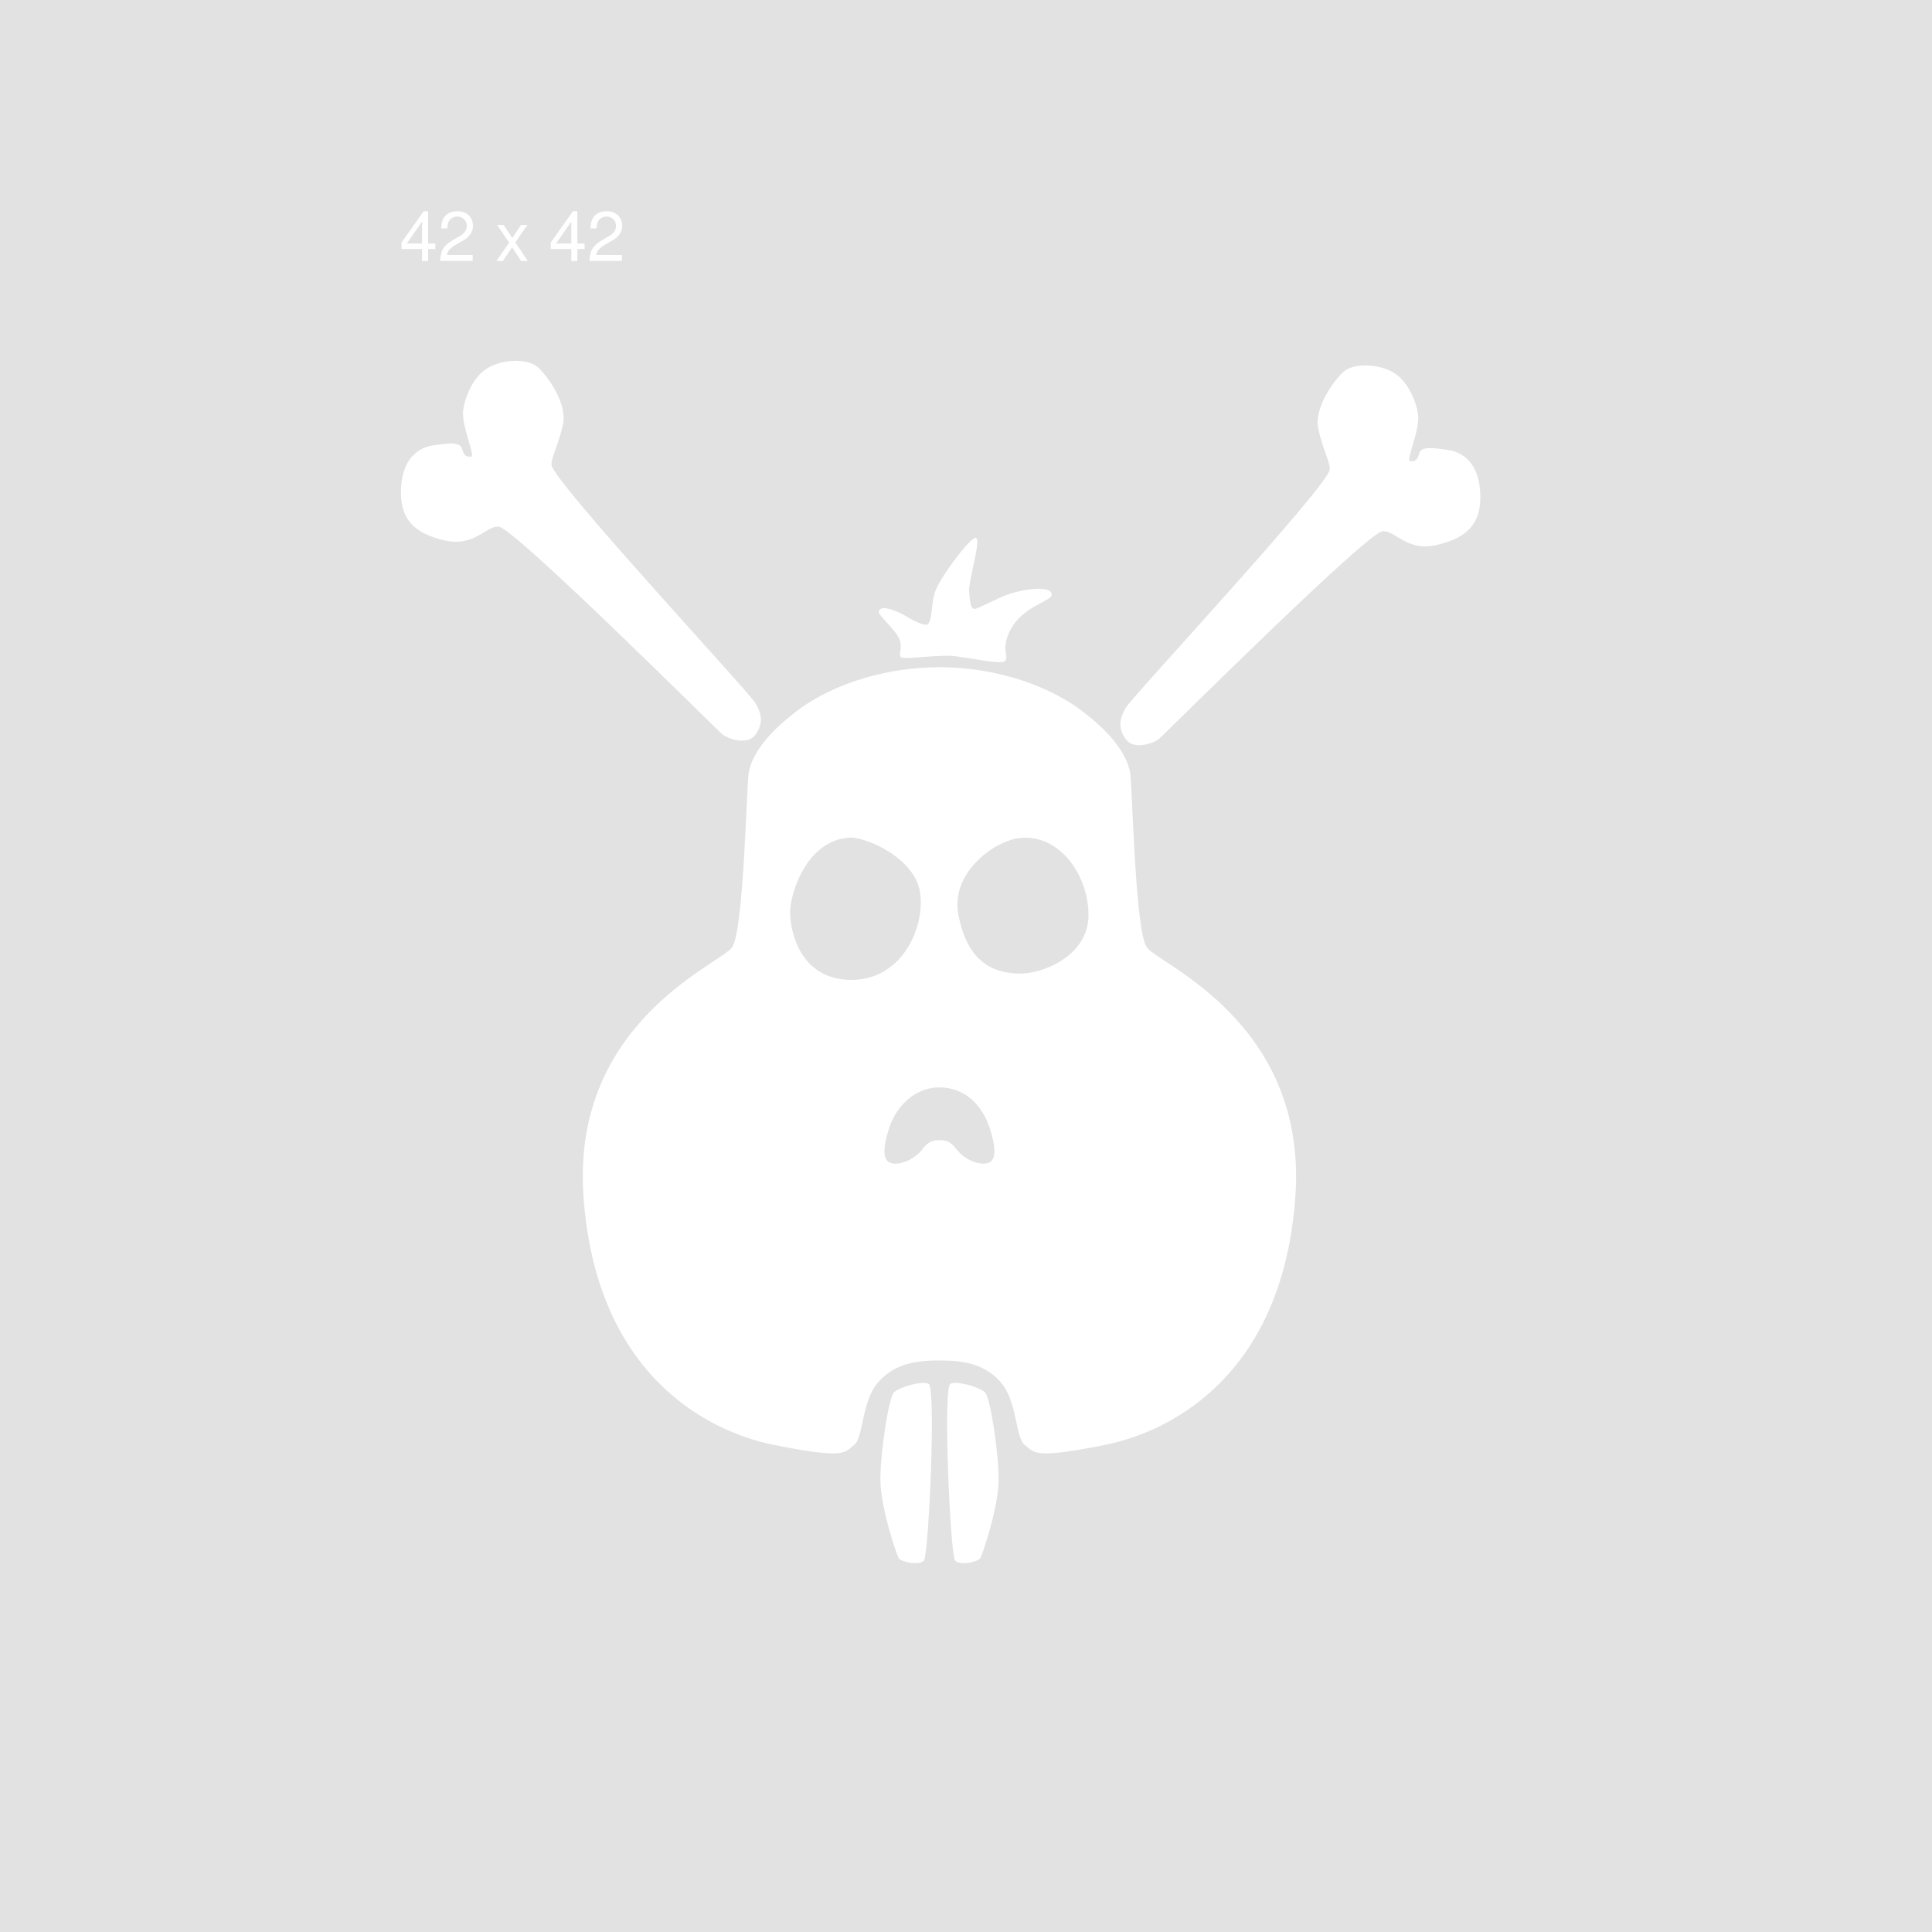
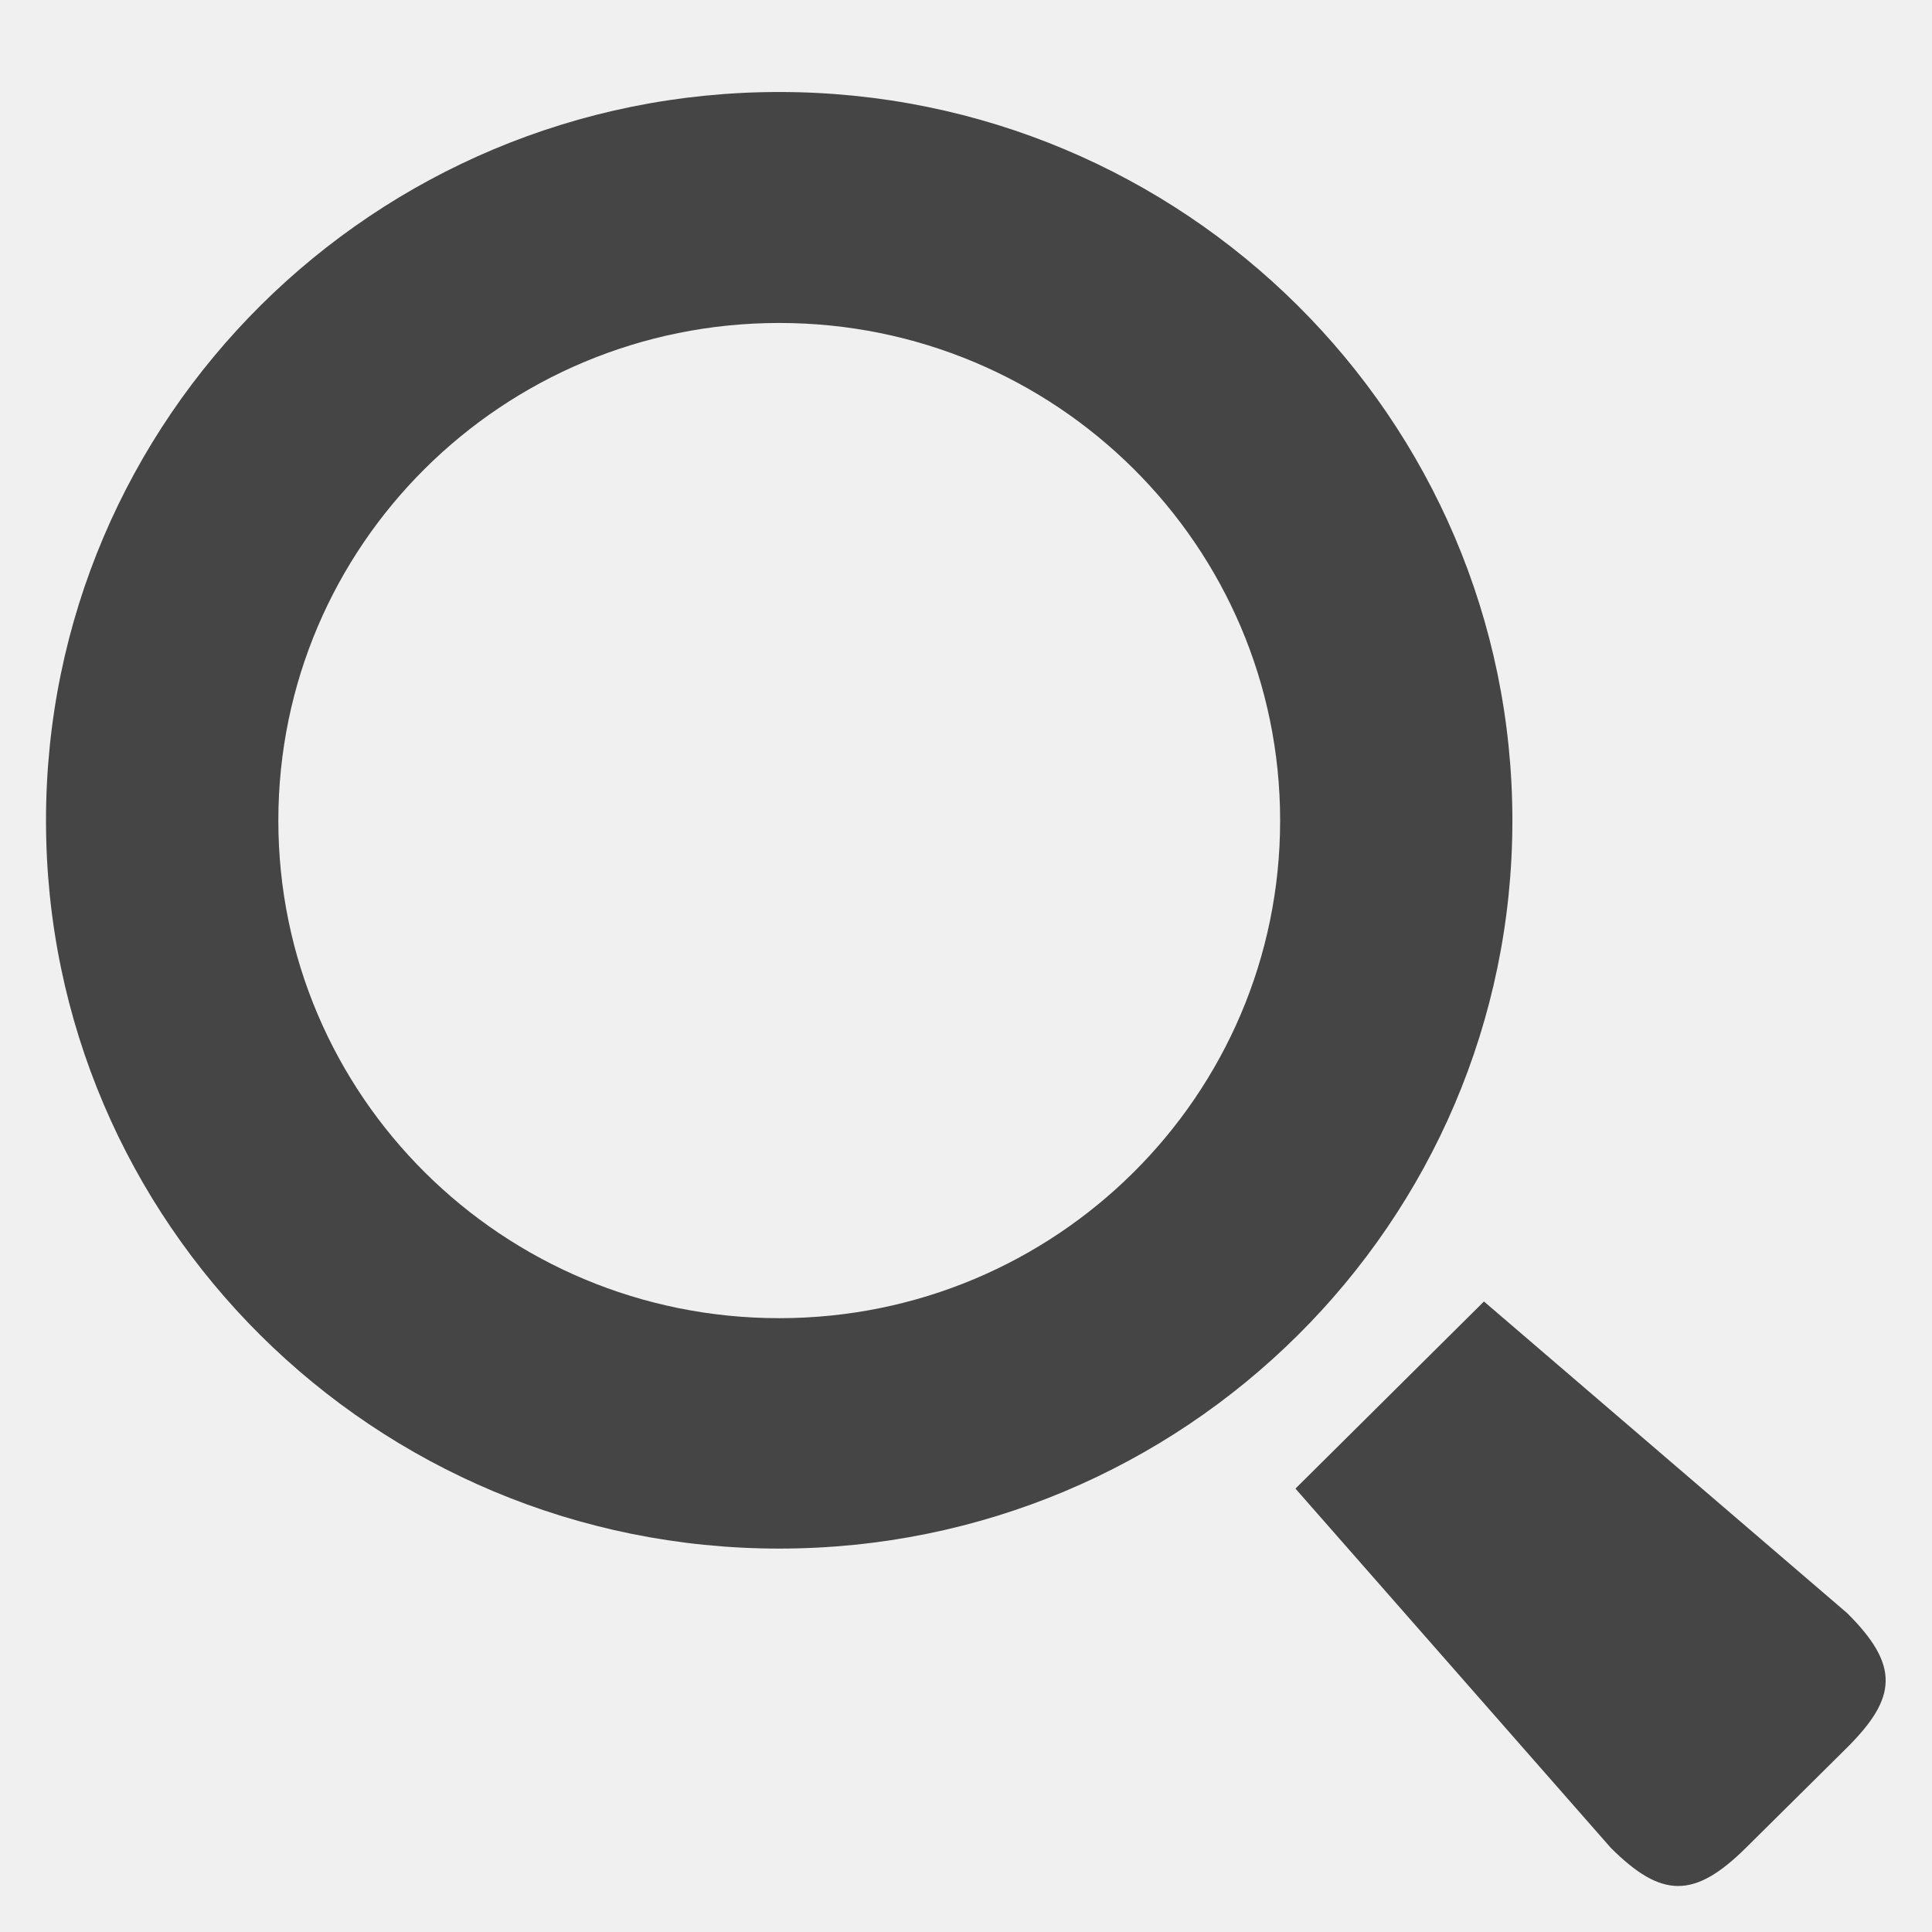
- <svg xmlns="http://www.w3.org/2000/svg" class="quick-links__icon" version="1.1" x="0px" y="0px" width="42px" height="42px" viewBox="0 0 595.28 841.89" enable-background="new 0 0 595.28 841.89" xml:space="preserve">
-   <rect width="595.28" height="841.89" />
-   <rect x="-50000" y="-50000" width="100000" height="100000" fill="#e2e2e2" />
-   <text x="100" y="100" style="text-anchor: middle;dominant-baseline: hanging;" fill="#FFFFFF" font-family="'Helvetica'" font-size="30">42 x 42</text>
-   <g id="Layer_2">
-     <path fill="#FFFFFF" d="M314.667,288c1.625-2.033-0.922-3.644,0.666-9.333c4-14.333,20-16.333,19.666-19.667   c-0.4-3.993-11.666-2.333-18-0.333c-5.262,1.662-13.998,6.667-15.666,6.667c-1.666,0-2.001-3-2.333-7.667   c-0.333-4.667,5.333-22.333,3-23.333c-2.055-0.881-16.333,18-17.999,24S283,270,281,272c-1.054,1.054-6.667-1.667-8.667-3   s-11.667-6.333-12.667-2.667C259.133,268.29,268,275,269,279.667c0.838,3.911-1,5.333,0.333,6.667s16.333-1.333,24-0.333   C300.999,287,313.333,289.667,314.667,288z" />
-     <path fill="#FFFFFF" d="M281.333,603.001c3.375,1.929,0,74.667-2,77s-10,0.667-11-1s-8-22.334-8-34.334s3.667-36,6-38   C269.391,604.046,279,601.668,281.333,603.001z" />
-     <path fill="#FFFFFF" d="M290.857,603.001c-3.375,1.929,0,74.667,2,77s10,0.667,11-1s8-22.334,8-34.334s-3.667-36-6-38   C302.8,604.046,293.191,601.668,290.857,603.001z" />
-     <path fill="#FFFFFF" d="M117,202.5c0,6.577,86.5,99.5,89,104s3.5,8.5,0,13.5s-12,2-14.5,0s-90.511-89.865-97.5-90.5   c-5.5-0.5-10.5,9-23.5,6s-20-9-19-23.5s10-17.5,14.5-18s11-2,12,1.5s2,3.5,4,3.5s-4.177-13.233-3.5-20c0.5-5,4-14.5,10.5-18.5   s17.5-4.5,22-0.5s13,16,11,25S117,199,117,202.5z" />
-     <path fill="#FFFFFF" d="M456.172,204.5c0,6.577-86.5,99.5-89,104s-3.5,8.5,0,13.5s12,2,14.5,0s90.511-89.865,97.5-90.5   c5.5-0.5,10.5,9,23.5,6s20-9,19-23.5s-10-17.5-14.5-18s-11-2-12,1.5s-2,3.5-4,3.5s4.177-13.233,3.5-20c-0.5-5-4-14.5-10.5-18.5   s-17.5-4.5-22-0.5s-13,16-11,25S456.172,201,456.172,204.5z" />
-     <path fill="#FFFFFF" d="M259.369,602.315c-7.368,8.421-6.316,24.211-10.526,27.369s-3.158,6.315-34.681,0   s-77.951-32.632-83.214-108.421s59.474-101.053,64.737-108.421S202,340.21,203.053,336s4.21-13.684,21.053-26.316   s40.526-18.947,61.956-18.947c21.431,0,45.113,6.315,61.956,18.947s20,22.105,21.053,26.316s2.105,69.474,7.368,76.842   c5.264,7.368,70.001,32.632,64.737,108.421c-5.263,75.789-51.69,102.105-83.214,108.421s-30.471,3.158-34.682,0   c-4.21-3.158-3.158-18.948-10.525-27.369c-7.369-8.421-17.219-9.474-26.693-9.474C276.588,592.842,266.737,593.895,259.369,602.315   z M286.062,496.848c2,0,4.5,0,7.5,4c3.498,4.665,10,7,13.5,6s4-5.5,1-15s-10.25-18-22-18c-11,0-19,8.5-22,18s-2.5,14,1,15   s10.001-1.335,13.5-6C281.562,496.848,284.062,496.848,286.062,496.848z M221,397.5c0,8.25,4.25,29,26,29.5s32.5-21.25,30.75-37.25   S253.661,364.645,247,365C228.25,366,221,389.25,221,397.5z M321.594,365.127c-11.831,1.014-30.594,15.373-27.32,33.147   c3.897,21.162,15.198,25.481,25.836,25.976c10.637,0.495,30.644-7.668,30.891-24.985S338.91,363.643,321.594,365.127z" />
-   </g>
+ <svg xmlns="http://www.w3.org/2000/svg" class="quick-links__icon" version="1.1" id="Layer_1" x="0px" y="0px" width="42px" height="42px" viewBox="0 0 42 42" enable-background="new 0 0 42 42" xml:space="preserve">
+   <path fill="#454545" d="M1,17.838c0,8.747,7.131,15.827,15.94,15.827c8.796,0,15.938-7.08,15.938-15.827S25.736,2,16.94,2  C8.131,2,1,9.091,1,17.838z M6.051,17.838c0-5.979,4.868-10.817,10.89-10.817c6.01,0,10.888,4.839,10.888,10.817  c0,5.979-4.878,10.818-10.888,10.818C10.919,28.656,6.051,23.816,6.051,17.838z M28.162,32.361l6.855,7.809  c1.104,1.102,1.816,1.111,2.938,0l2.201-2.181c1.082-1.081,1.149-1.778,0-2.921l-7.896-6.775L28.162,32.361z" />
</svg>
